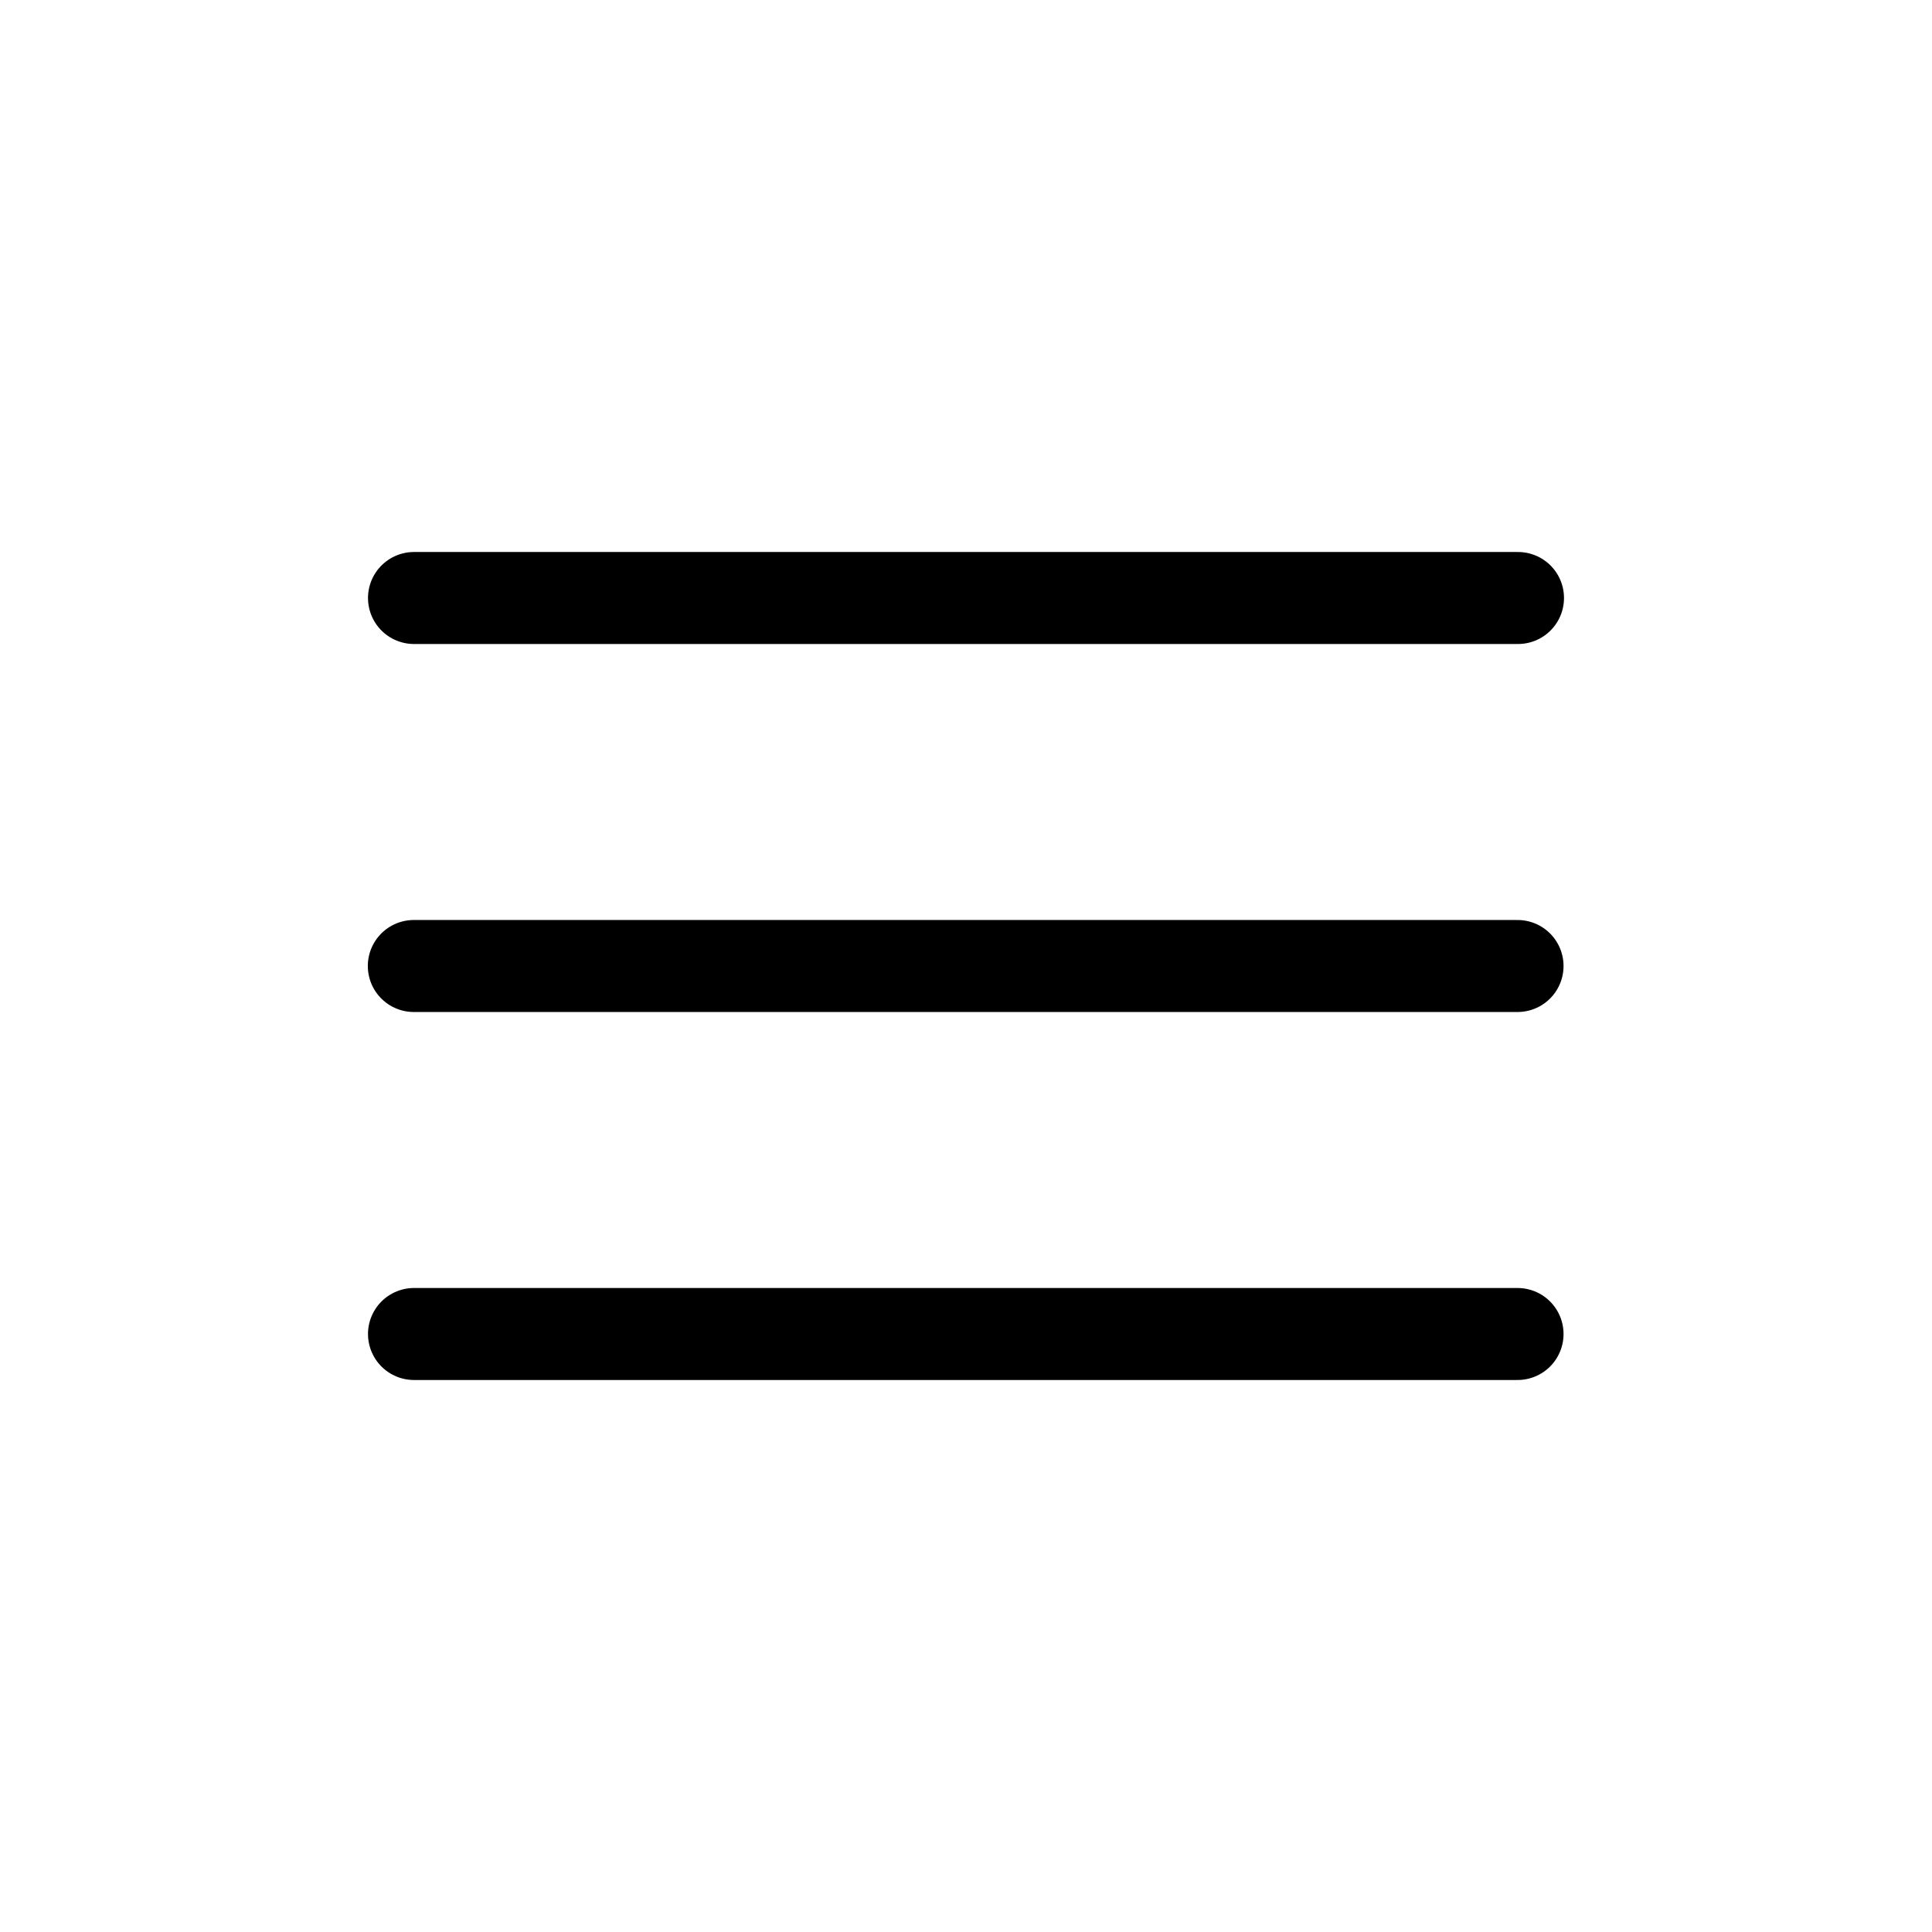
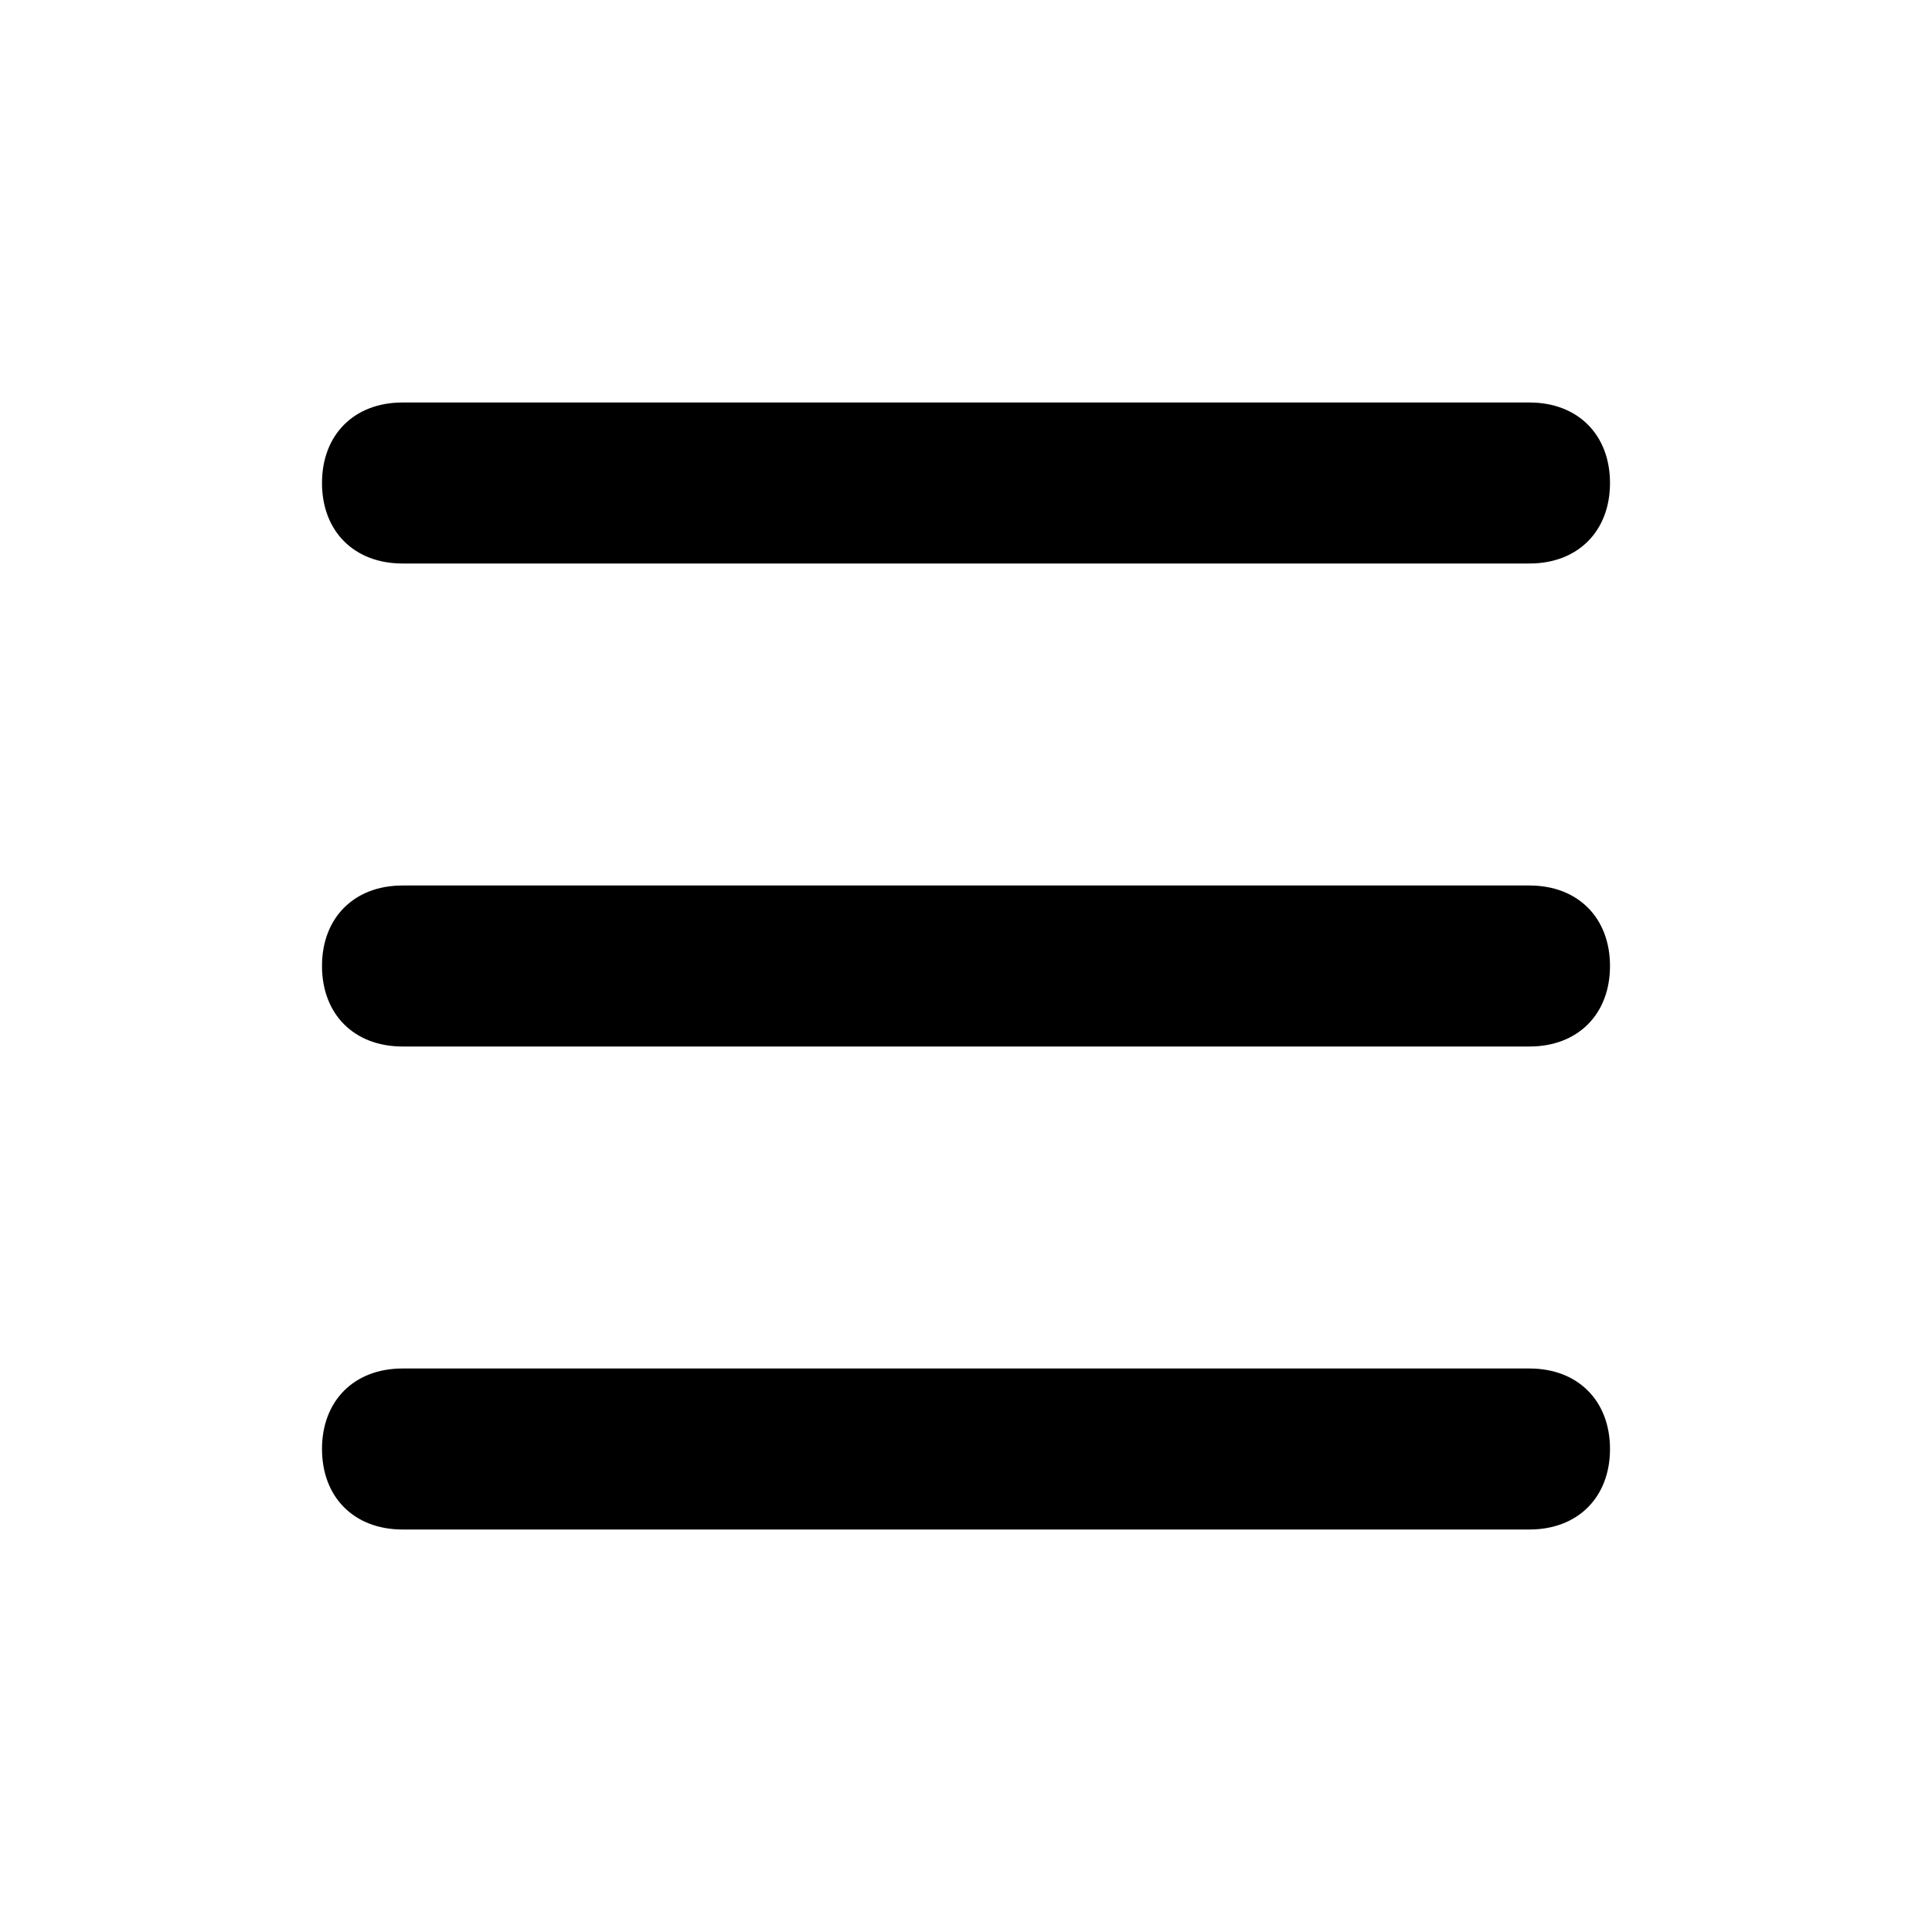
- <svg xmlns="http://www.w3.org/2000/svg" height="21" viewBox="0 0 21 21" width="21">
-   <g fill="none" fill-rule="evenodd" stroke="currentColor" stroke-linecap="round" stroke-linejoin="round">
-     <path d="m4.5 6.5h12" />
-     <path d="m4.498 10.5h11.997" />
-     <path d="m4.5 14.5h11.995" />
+ <svg xmlns="http://www.w3.org/2000/svg" style="enable-background:new 0 0 24 24;" version="1.1" viewBox="0 0 24 24" xml:space="preserve">
+   <style type="text/css">
+ 	.st0{opacity:0.2;fill:none;stroke:#000000;stroke-width:5.000000e-02;stroke-miterlimit:10;}
+ </style>
+   <g id="grid_system" />
+   <g id="_icons">
+     <path d="M5,7h14c0.6,0,1-0.4,1-1s-0.4-1-1-1H5C4.4,5,4,5.4,4,6S4.4,7,5,7z" />
+     <path d="M5,13h14c0.6,0,1-0.4,1-1s-0.4-1-1-1H5c-0.6,0-1,0.4-1,1S4.4,13,5,13z" />
+     <path d="M5,19h14c0.6,0,1-0.4,1-1s-0.4-1-1-1H5c-0.6,0-1,0.4-1,1S4.4,19,5,19z" />
  </g>
</svg>
